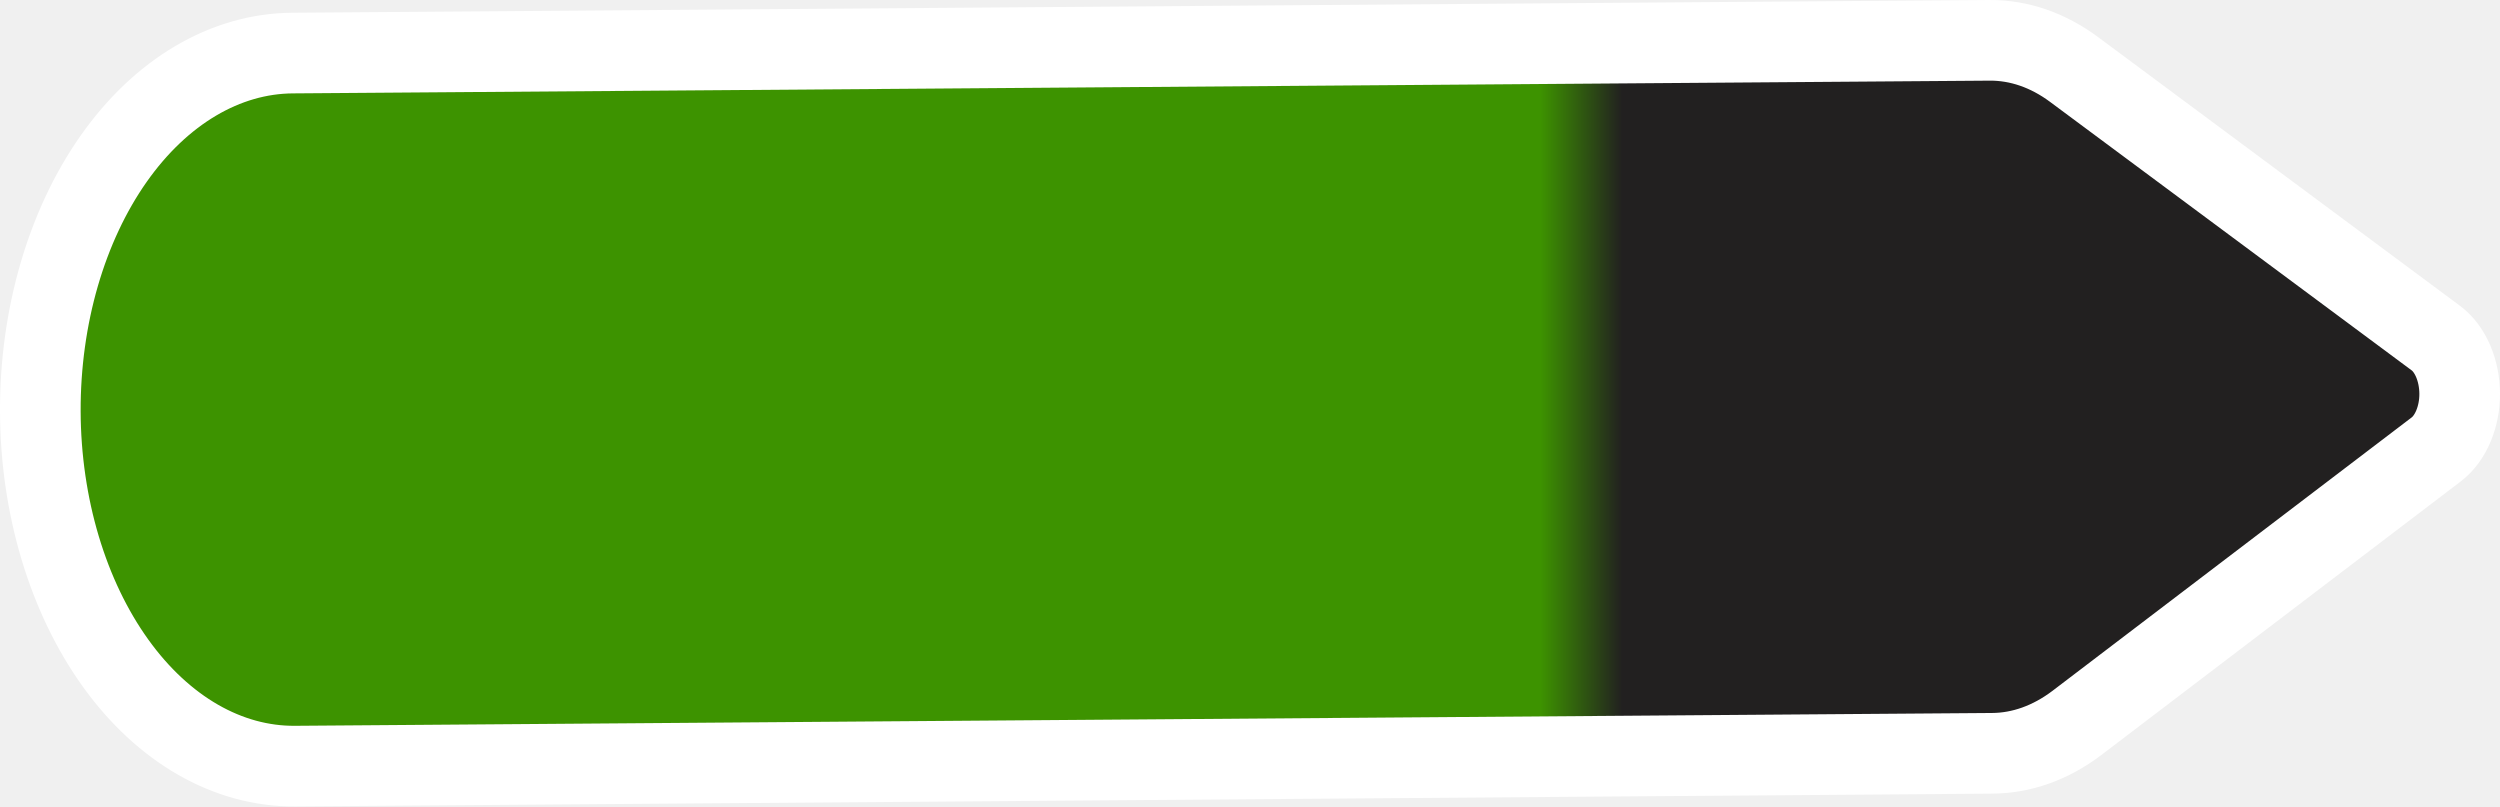
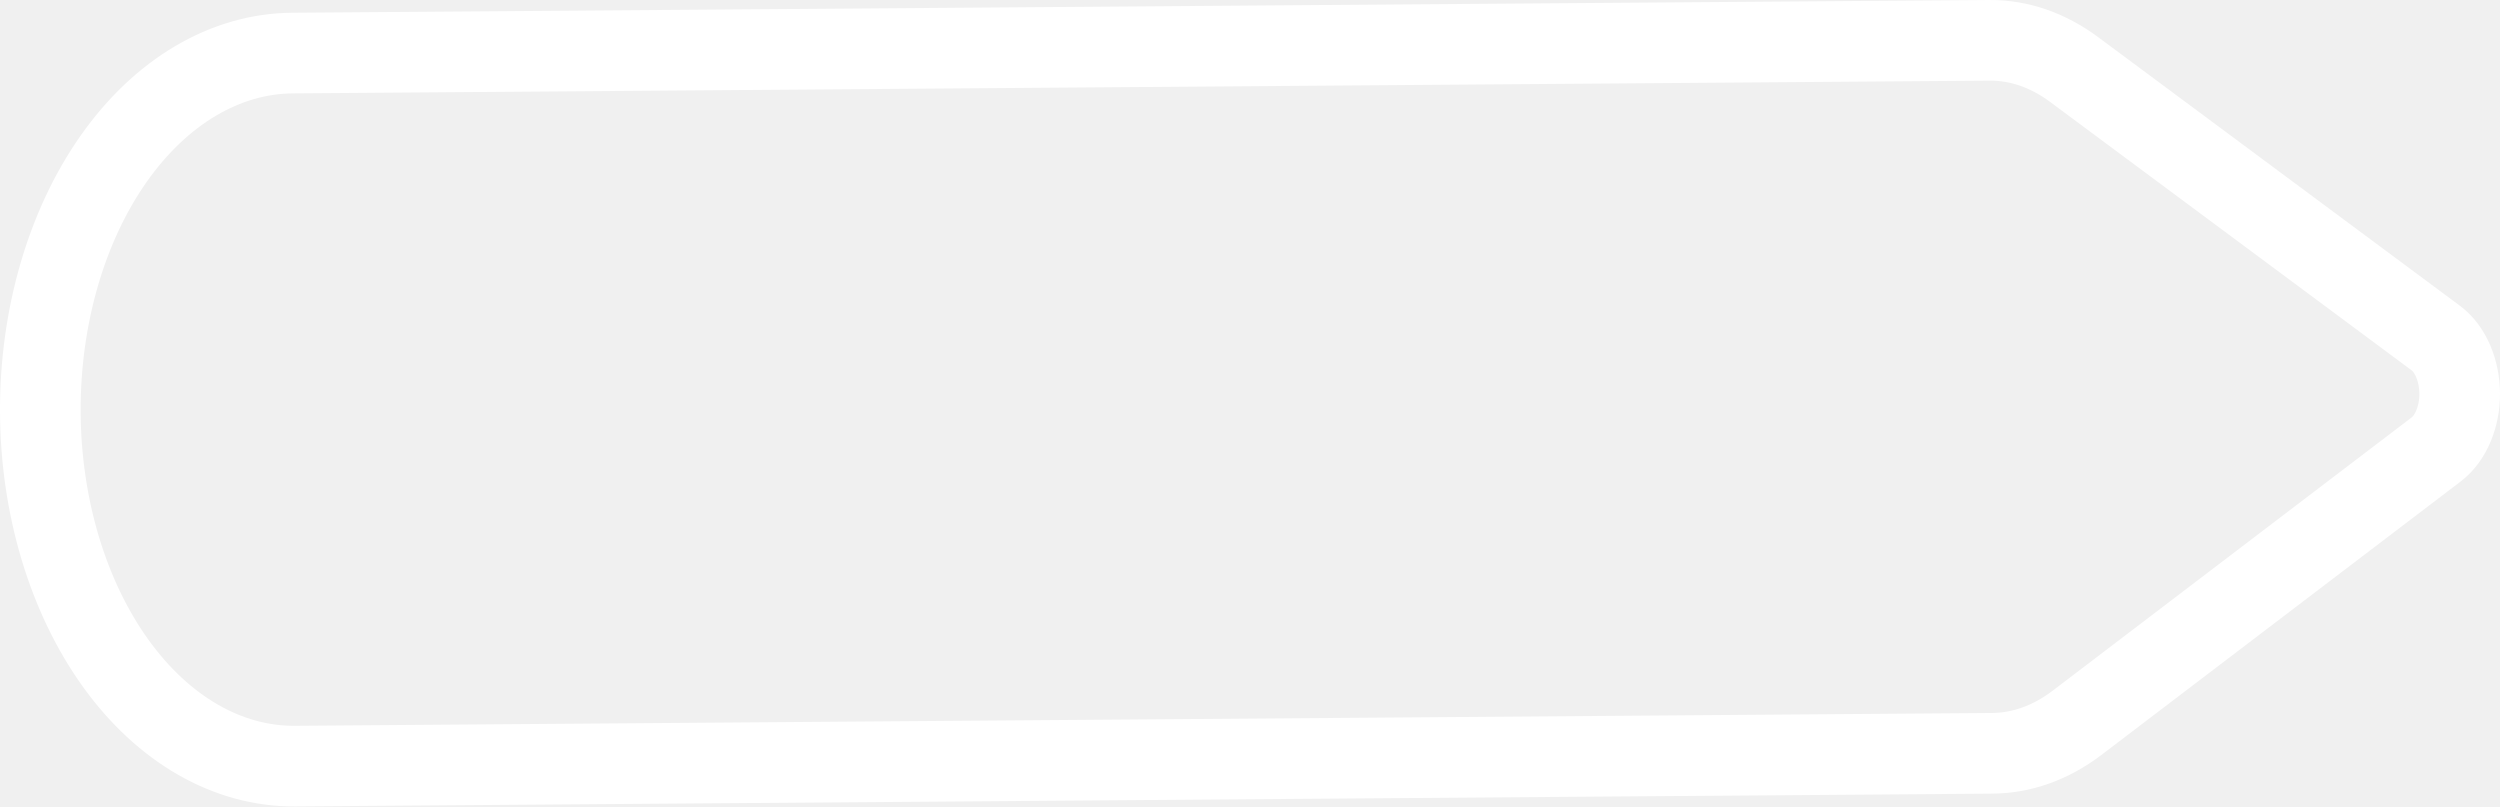
<svg xmlns="http://www.w3.org/2000/svg" width="31" height="10" viewBox="0 0 31 10" fill="none">
-   <path d="M3.627 0.658C2.793 0.664 1.995 1.136 1.409 1.969C0.823 2.803 0.496 3.929 0.5 5.102C0.504 6.274 0.84 7.396 1.432 8.221C2.024 9.046 2.825 9.506 3.659 9.5L24.703 9.341C25.069 9.339 25.428 9.21 25.75 8.967L30.21 5.572C30.298 5.505 30.372 5.404 30.423 5.282C30.474 5.16 30.501 5.021 30.5 4.88C30.499 4.738 30.471 4.599 30.419 4.478C30.367 4.357 30.293 4.258 30.204 4.192L25.719 0.862C25.396 0.622 25.037 0.498 24.672 0.5L3.627 0.658Z" fill="url(#paint0_linear_2018_2504)" stroke="white" stroke-linecap="round" stroke-linejoin="round" />
-   <defs>
-     <linearGradient id="paint0_linear_2018_2504" x1="0.5" y1="5" x2="30.5" y2="5" gradientUnits="userSpaceOnUse">
-       <stop offset="0.62" stop-color="#3D9300" />
-       <stop offset="0.654" stop-color="#222020" />
-     </linearGradient>
-   </defs>
+   <path d="M3.627 0.658C2.793 0.664 1.995 1.136 1.409 1.969C0.823 2.803 0.496 3.929 0.5 5.102C0.504 6.274 0.84 7.396 1.432 8.221C2.024 9.046 2.825 9.506 3.659 9.5L24.703 9.341C25.069 9.339 25.428 9.21 25.75 8.967L30.21 5.572C30.298 5.505 30.372 5.404 30.423 5.282C30.474 5.16 30.501 5.021 30.5 4.88C30.499 4.738 30.471 4.599 30.419 4.478C30.367 4.357 30.293 4.258 30.204 4.192L25.719 0.862C25.396 0.622 25.037 0.498 24.672 0.5L3.627 0.658Z" stroke="white" stroke-linecap="round" stroke-linejoin="round" />
</svg>
